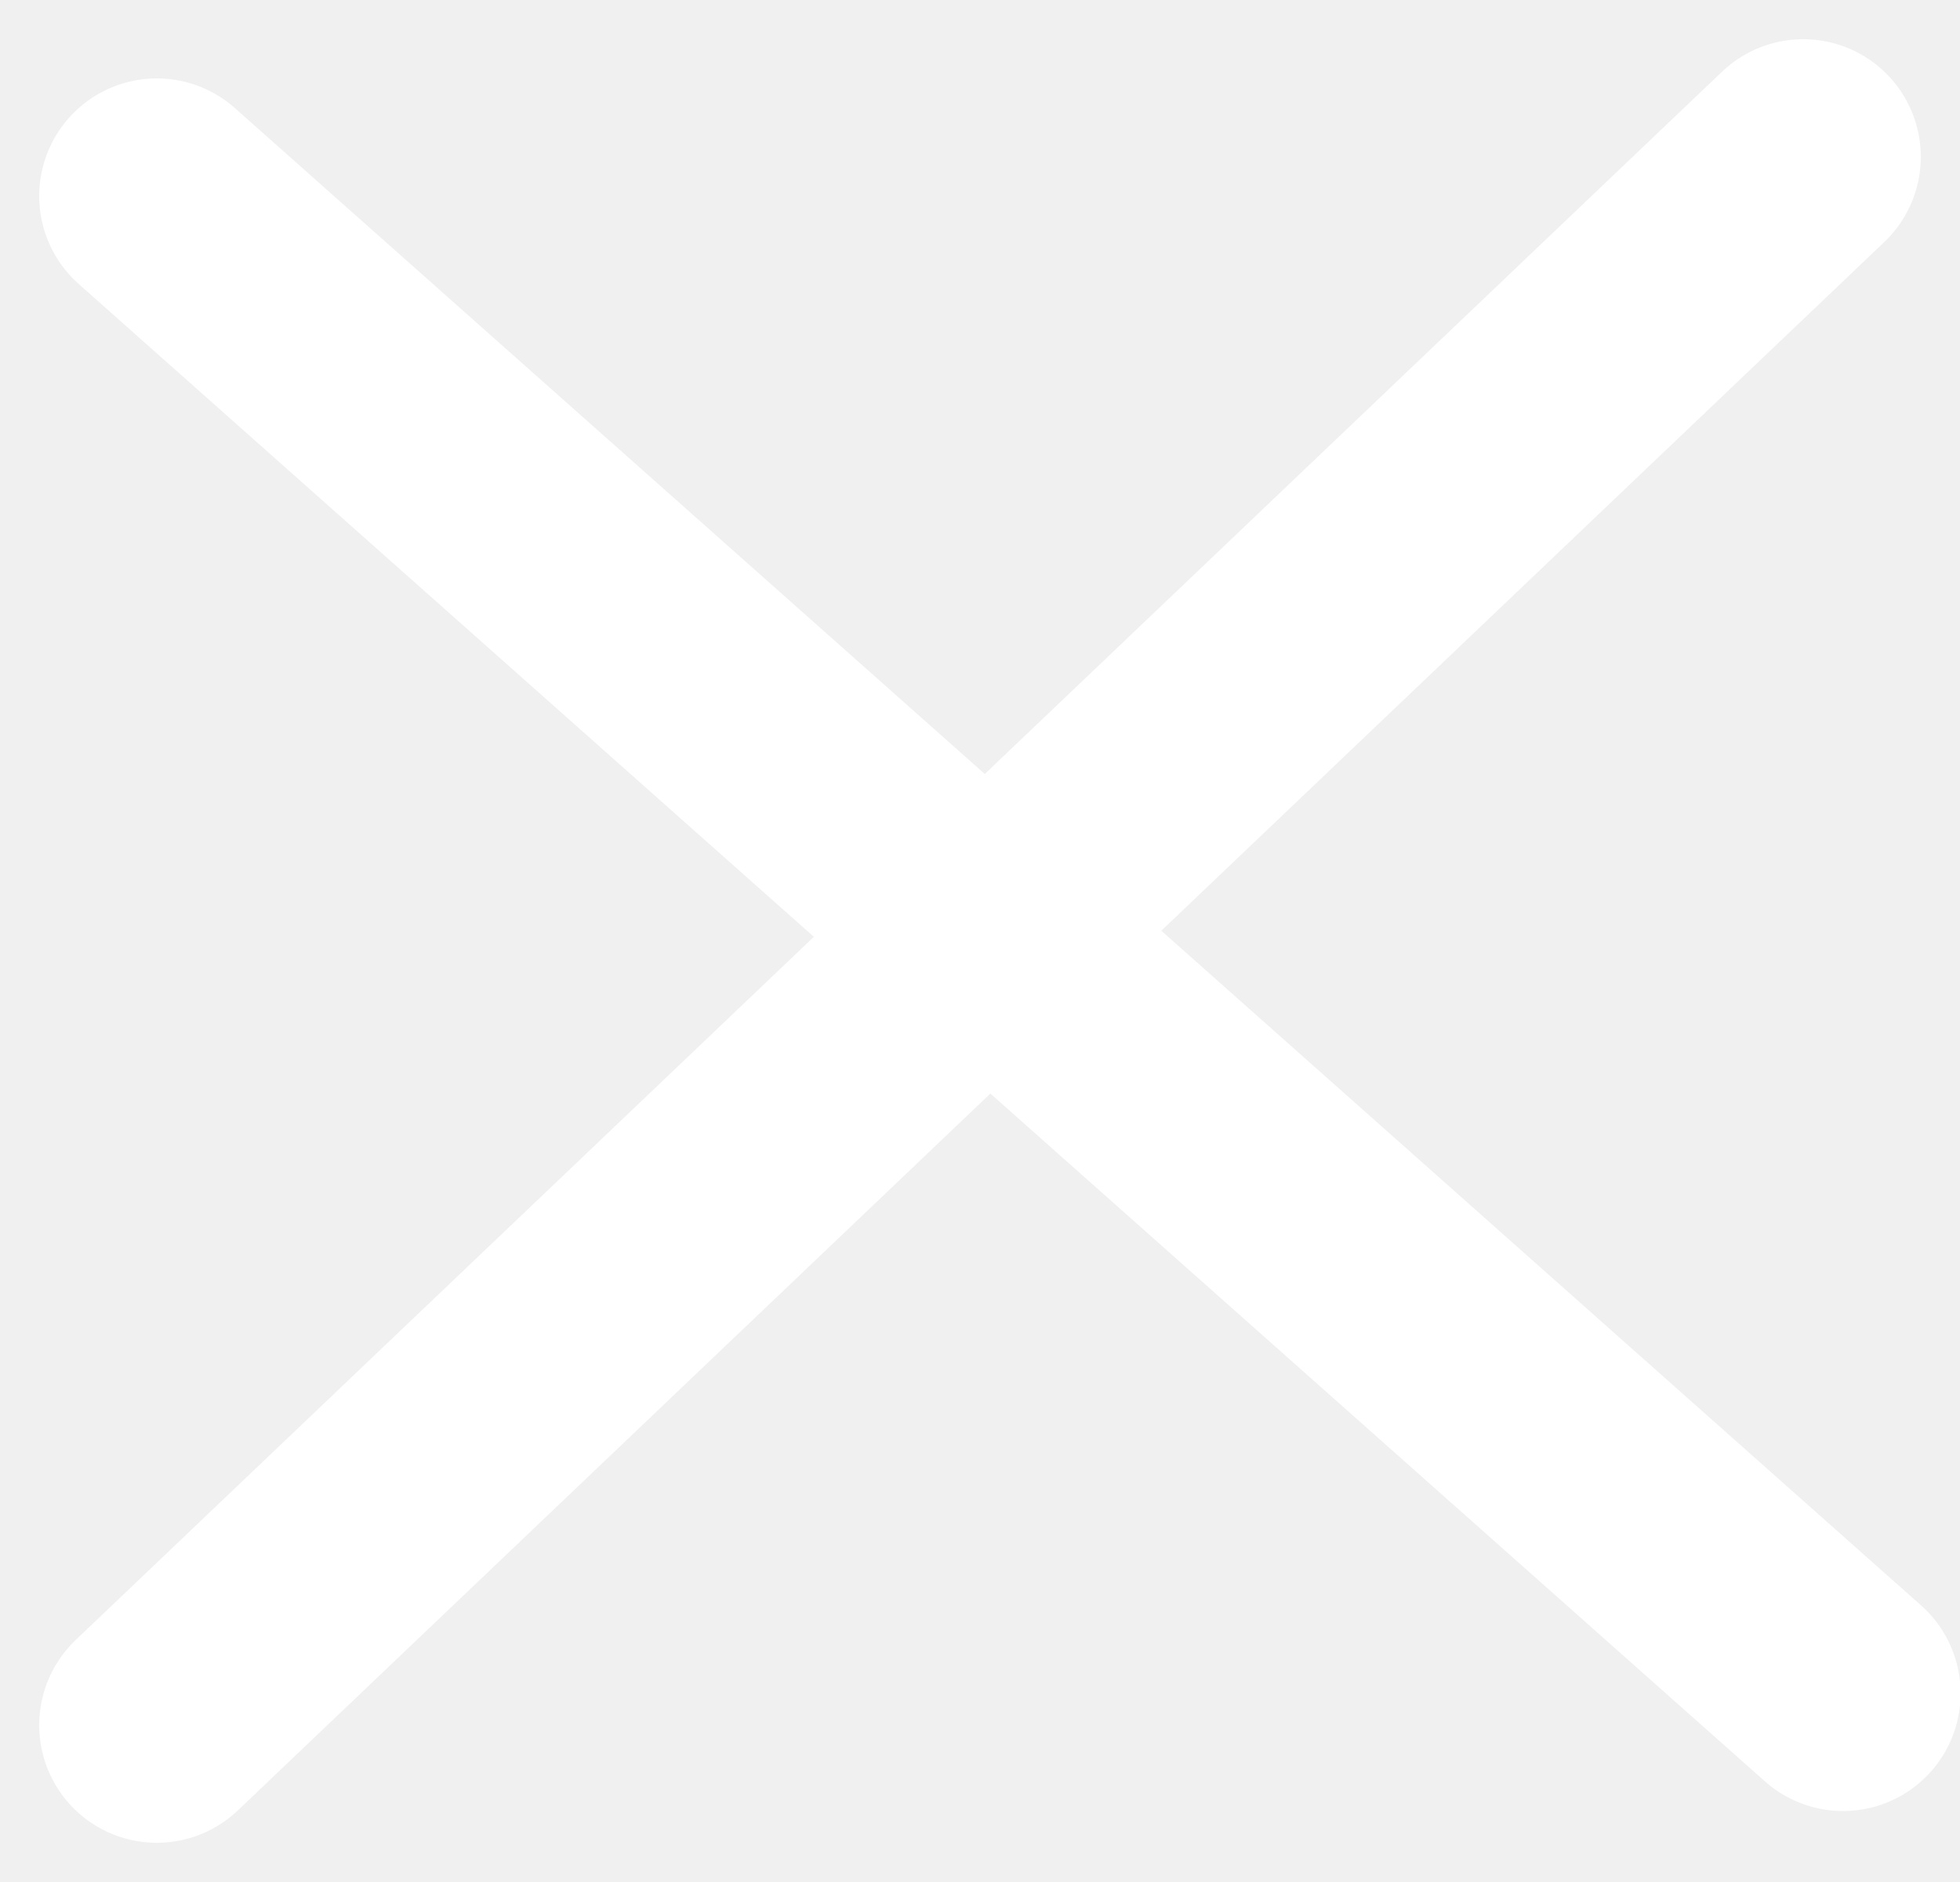
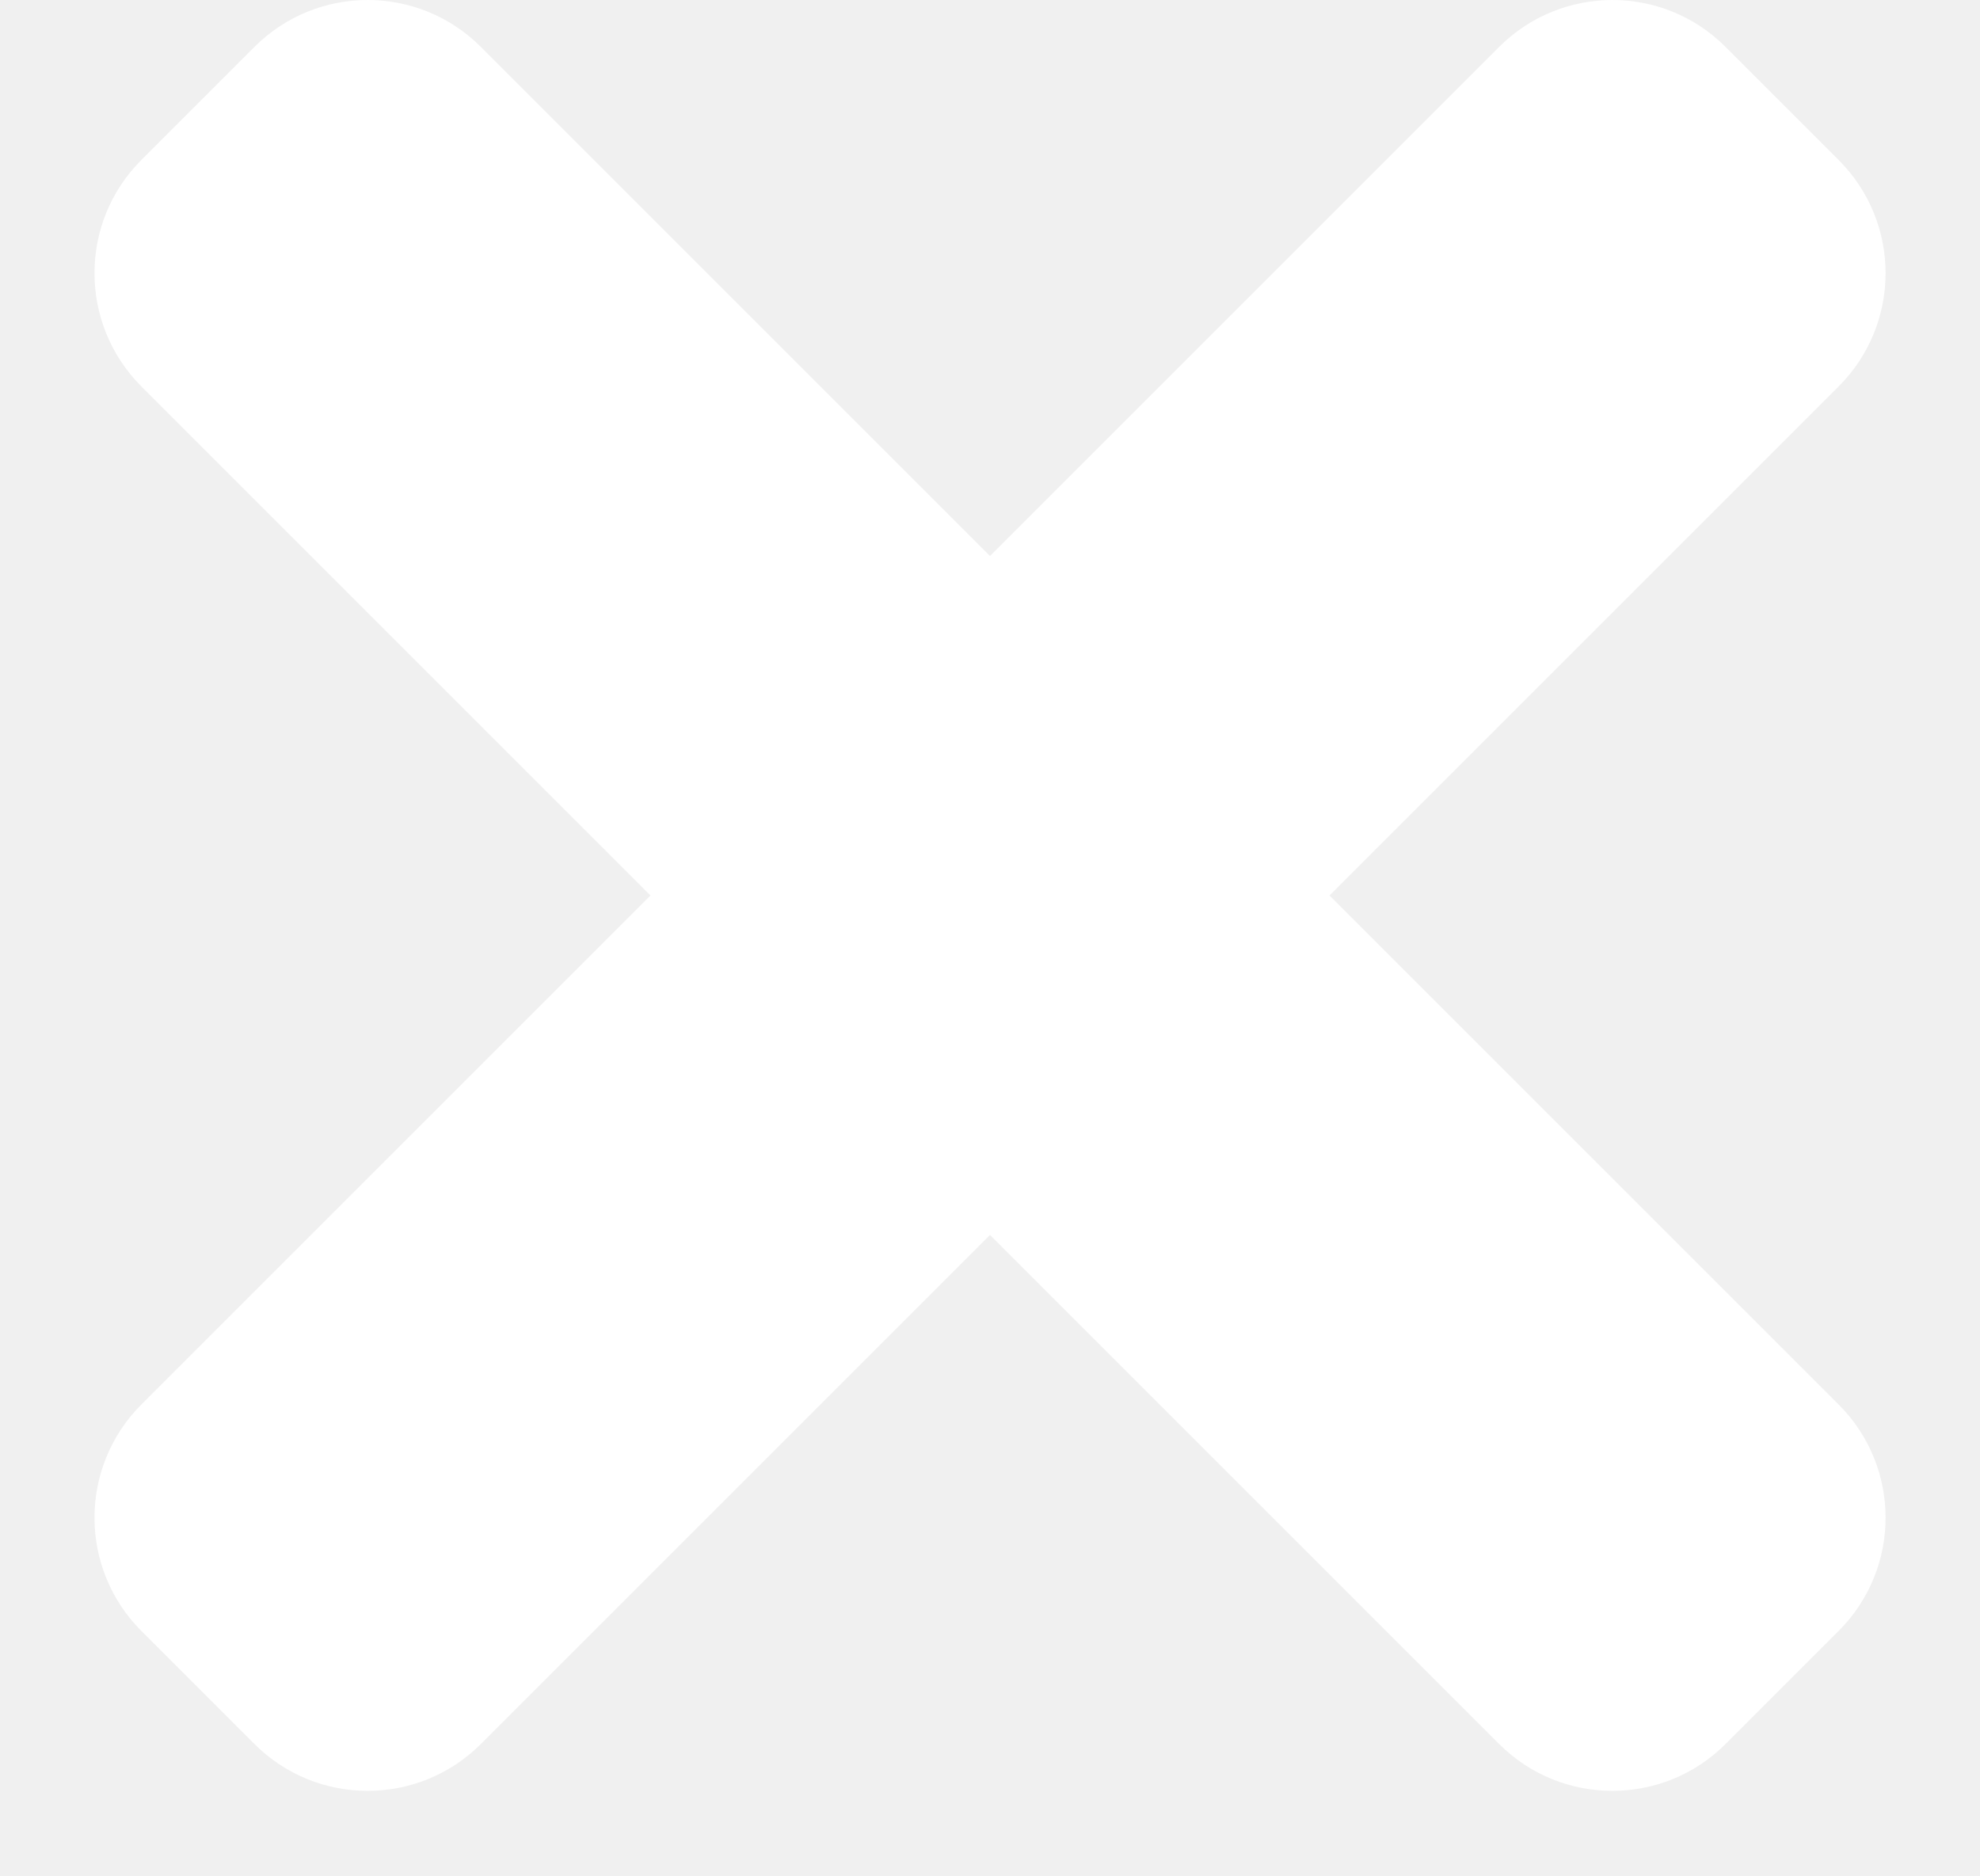
- <svg xmlns="http://www.w3.org/2000/svg" width="25" height="24" viewBox="0 0 25 24" fill="none">
-   <path d="M2 2.5L23.508 21.595M2 2.5L23.508 21.595M2 2.5L23.508 21.595M2 2.5L23.508 21.595M2 2.5L23.508 21.595M2 2.5L23.508 21.595" stroke="white" stroke-width="3" stroke-linecap="round" />
-   <path d="M2 22L23 2M2 22L23 2M2 22L23 2M2 22L23 2M2 22L23 2M2 22L23 2" stroke="white" stroke-width="3" stroke-linecap="round" />
+ <svg xmlns="http://www.w3.org/2000/svg" width="19" height="18" viewBox="0 0 19 18" fill="none">
+   <path d="M12.758 8.594L17.644 3.708C18.244 3.108 18.244 2.136 17.644 1.536L16.558 0.45C15.959 -0.15 14.987 -0.15 14.386 0.45L9.5 5.336L4.614 0.45C4.014 -0.15 3.042 -0.15 2.442 0.45L1.356 1.536C0.757 2.135 0.757 3.107 1.356 3.708L6.242 8.594L1.356 13.48C0.757 14.08 0.757 15.052 1.356 15.652L2.442 16.738C3.042 17.337 4.014 17.337 4.614 16.738L9.5 11.852L14.386 16.738C14.986 17.337 15.959 17.337 16.558 16.738L17.644 15.652C18.244 15.052 18.244 14.08 17.644 13.48L12.758 8.594Z" fill="white" />
</svg>
